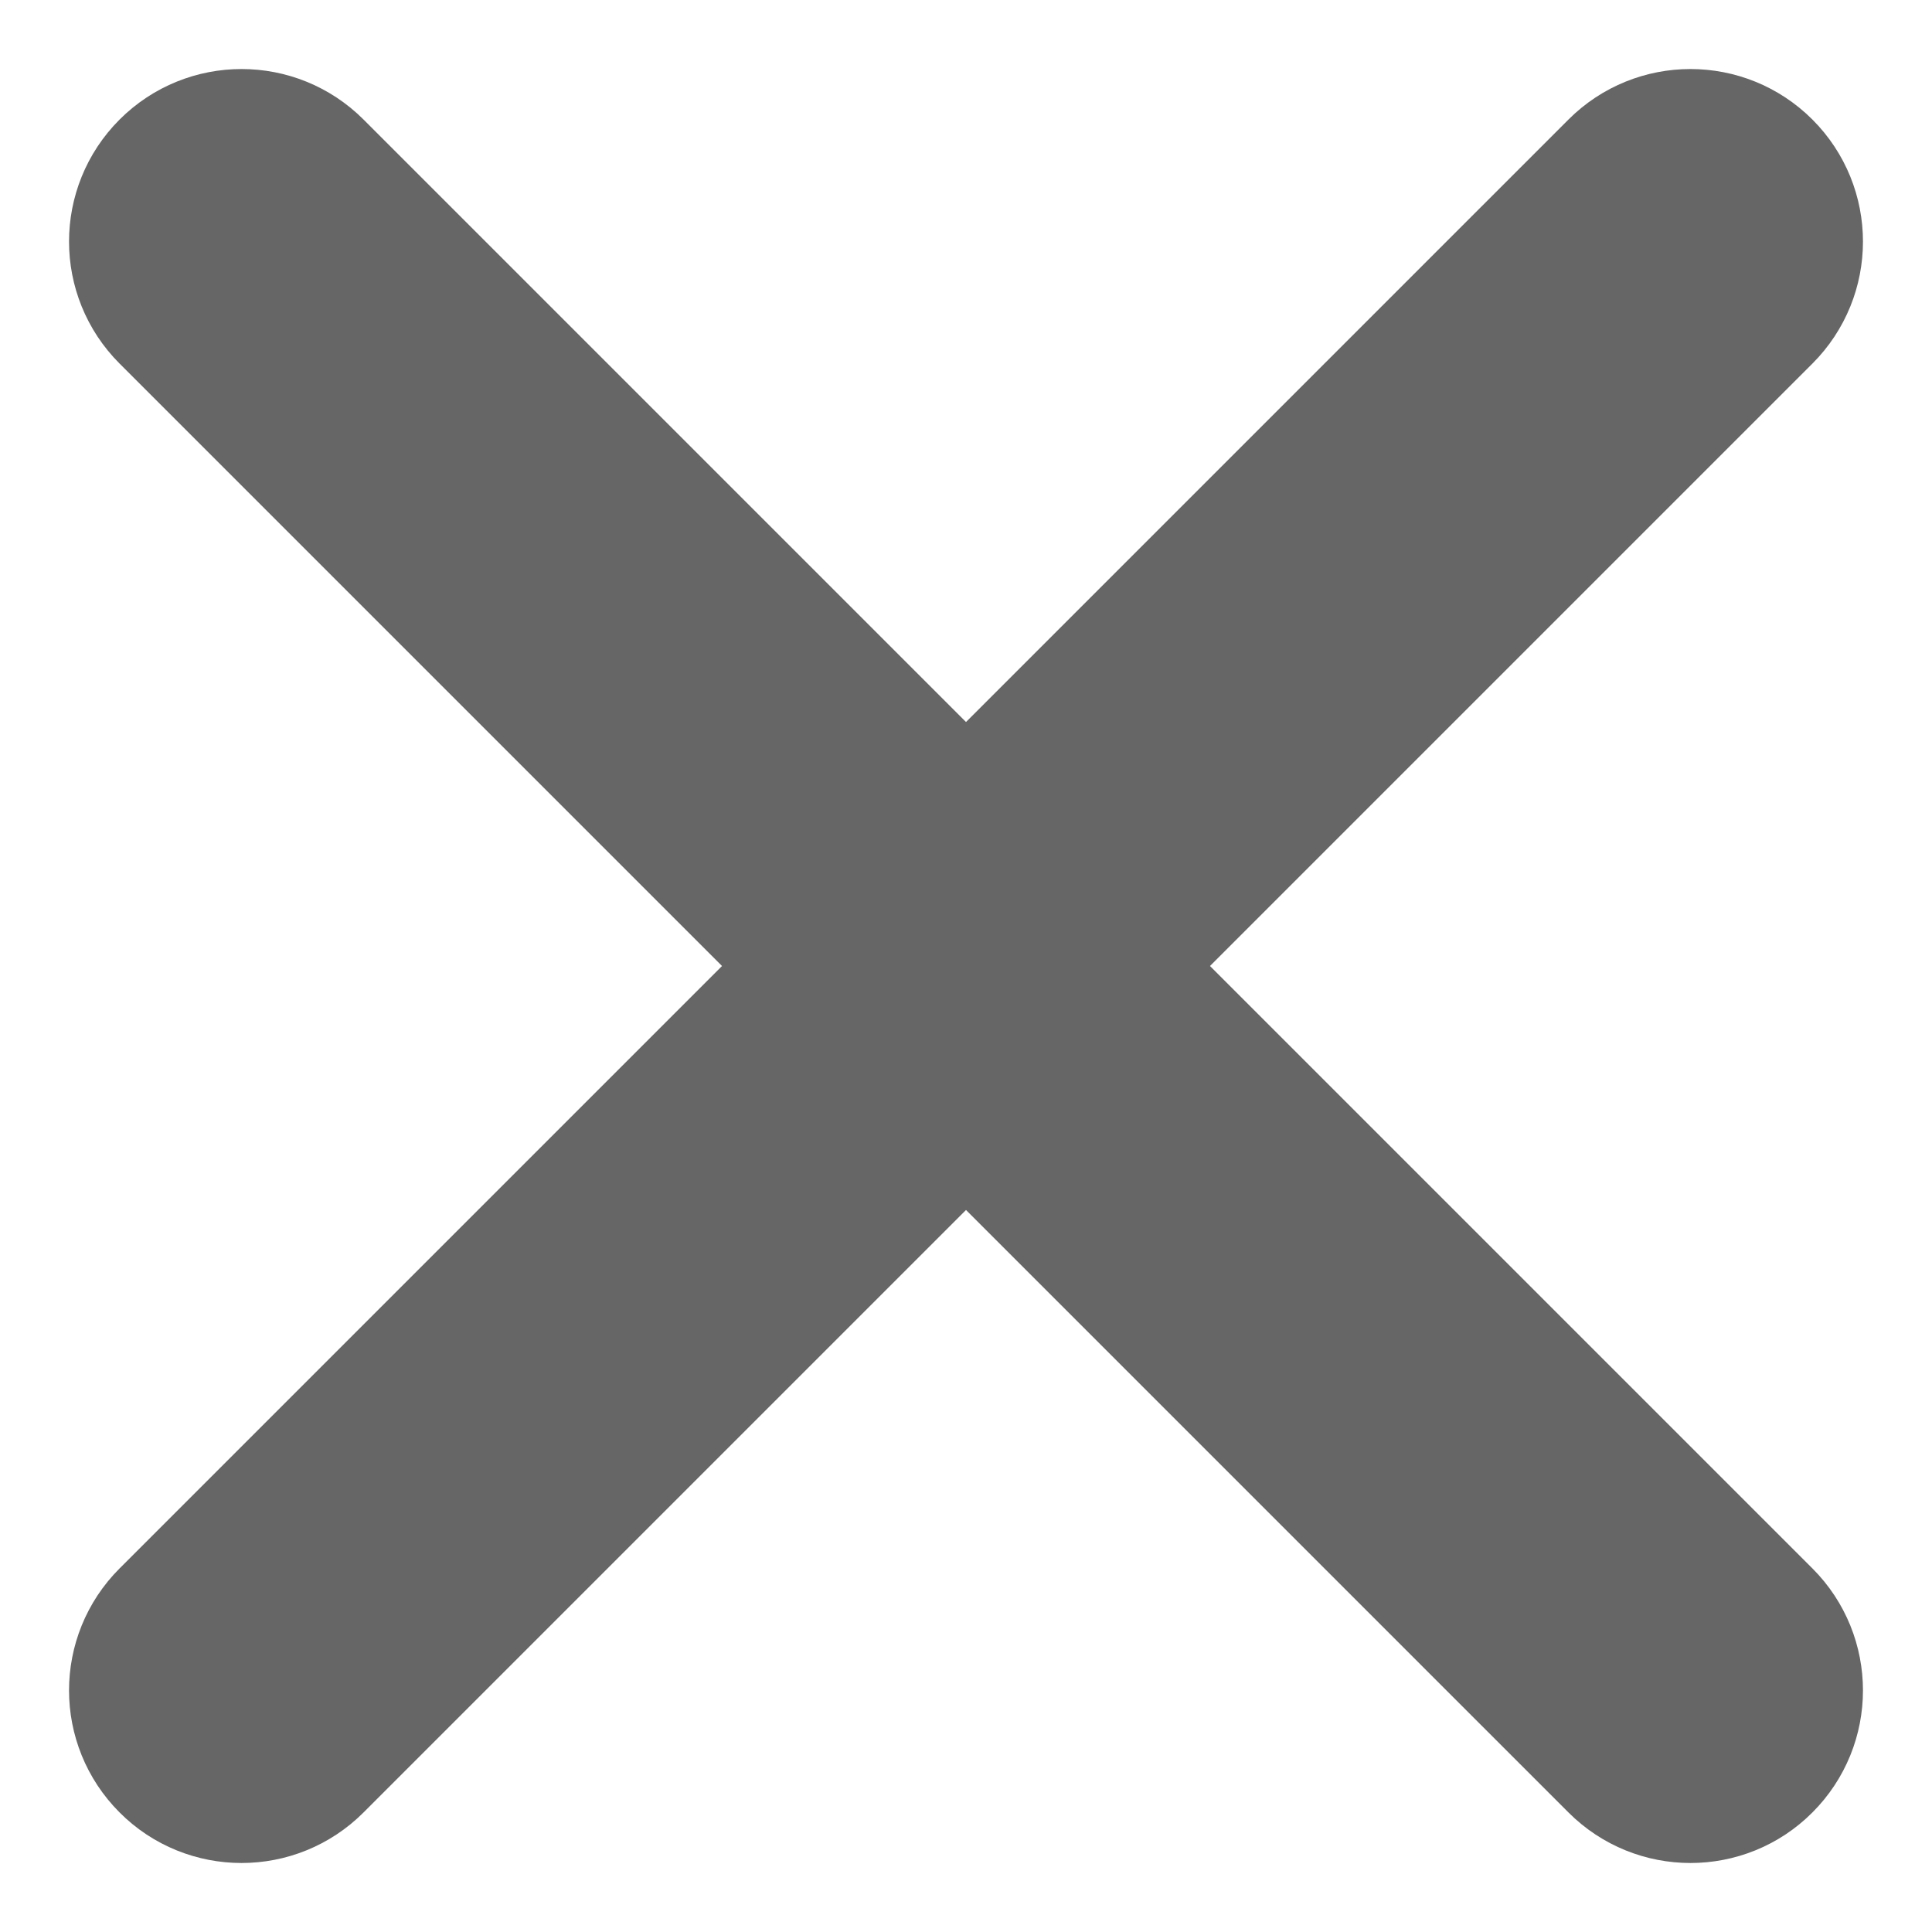
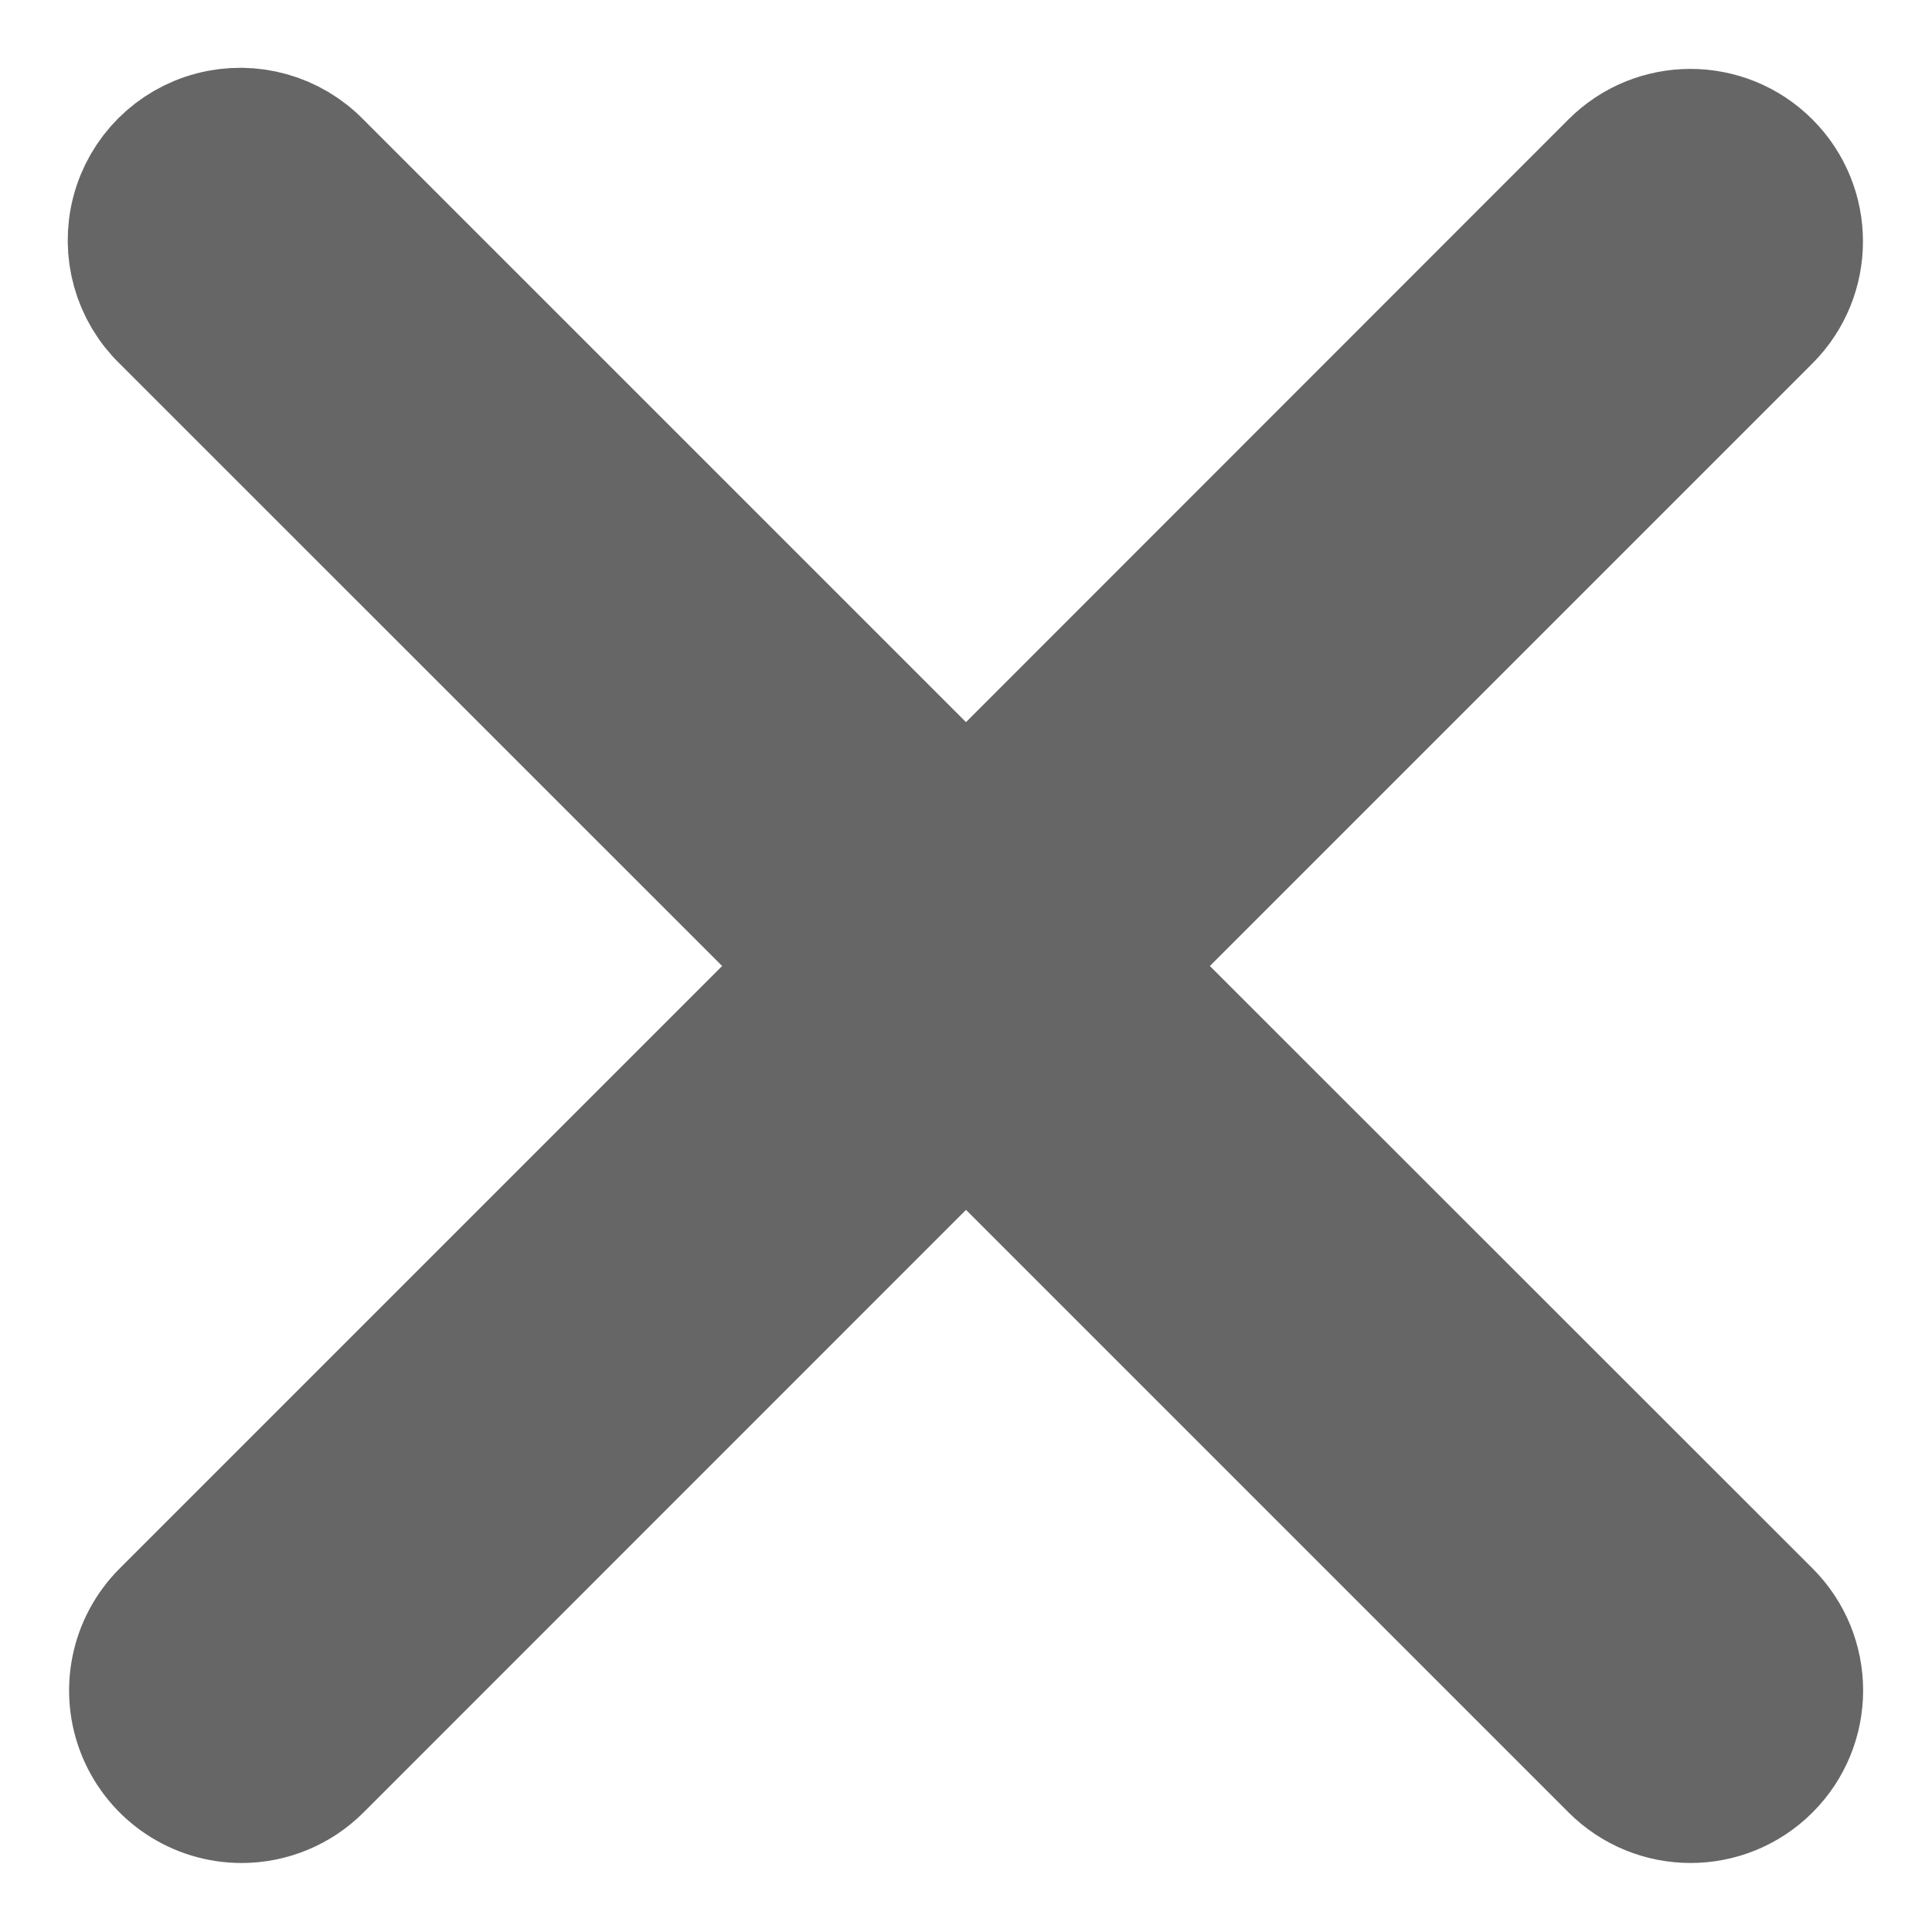
- <svg xmlns="http://www.w3.org/2000/svg" width="14px" height="14px" viewBox="0 0 14 14" version="1.1">
-   <defs />
-   <g id="Events" stroke="none" stroke-width="1" fill="none" fill-rule="evenodd">
-     <g id="Assets" transform="translate(-45, -402)" fill="#666666" fill-rule="nonzero" stroke="#666666">
-       <g id="151882" transform="translate(46, 403)">
-         <path d="M7.061,6 L11.78,1.281 C12.073,0.988 12.073,0.513 11.78,0.22 C11.487,-0.073 11.012,-0.073 10.719,0.22 L6,4.939 L1.281,0.22 C0.988,-0.073 0.513,-0.073 0.22,0.22 C-0.073,0.513 -0.073,0.988 0.22,1.281 L4.939,6 L0.22,10.719 C-0.073,11.012 -0.073,11.487 0.22,11.78 C0.366,11.927 0.559,12 0.75,12 C0.942,12 1.134,11.927 1.281,11.78 L6,7.061 L10.719,11.78 C10.866,11.927 11.058,12 11.25,12 C11.441,12 11.634,11.927 11.78,11.78 C12.073,11.487 12.073,11.012 11.78,10.719 L7.061,6 Z" id="Shape" />
-       </g>
-     </g>
-   </g>
+ <svg xmlns="http://www.w3.org/2000/svg" width="14" height="14">
+   <path d="M8.06 7l4.72-4.72a.75.75 0 1 0-1.061-1.061L7 5.94 2.28 1.22A.75.75 0 1 0 1.22 2.281L5.94 7l-4.72 4.72A.75.75 0 0 0 1.75 13a.75.75 0 0 0 .531-.22L7 8.06l4.72 4.72a.75.75 0 0 0 1.061 0 .75.75 0 0 0 0-1.061L8.06 7z" fill="#666" fill-rule="nonzero" stroke="#666" />
</svg>
